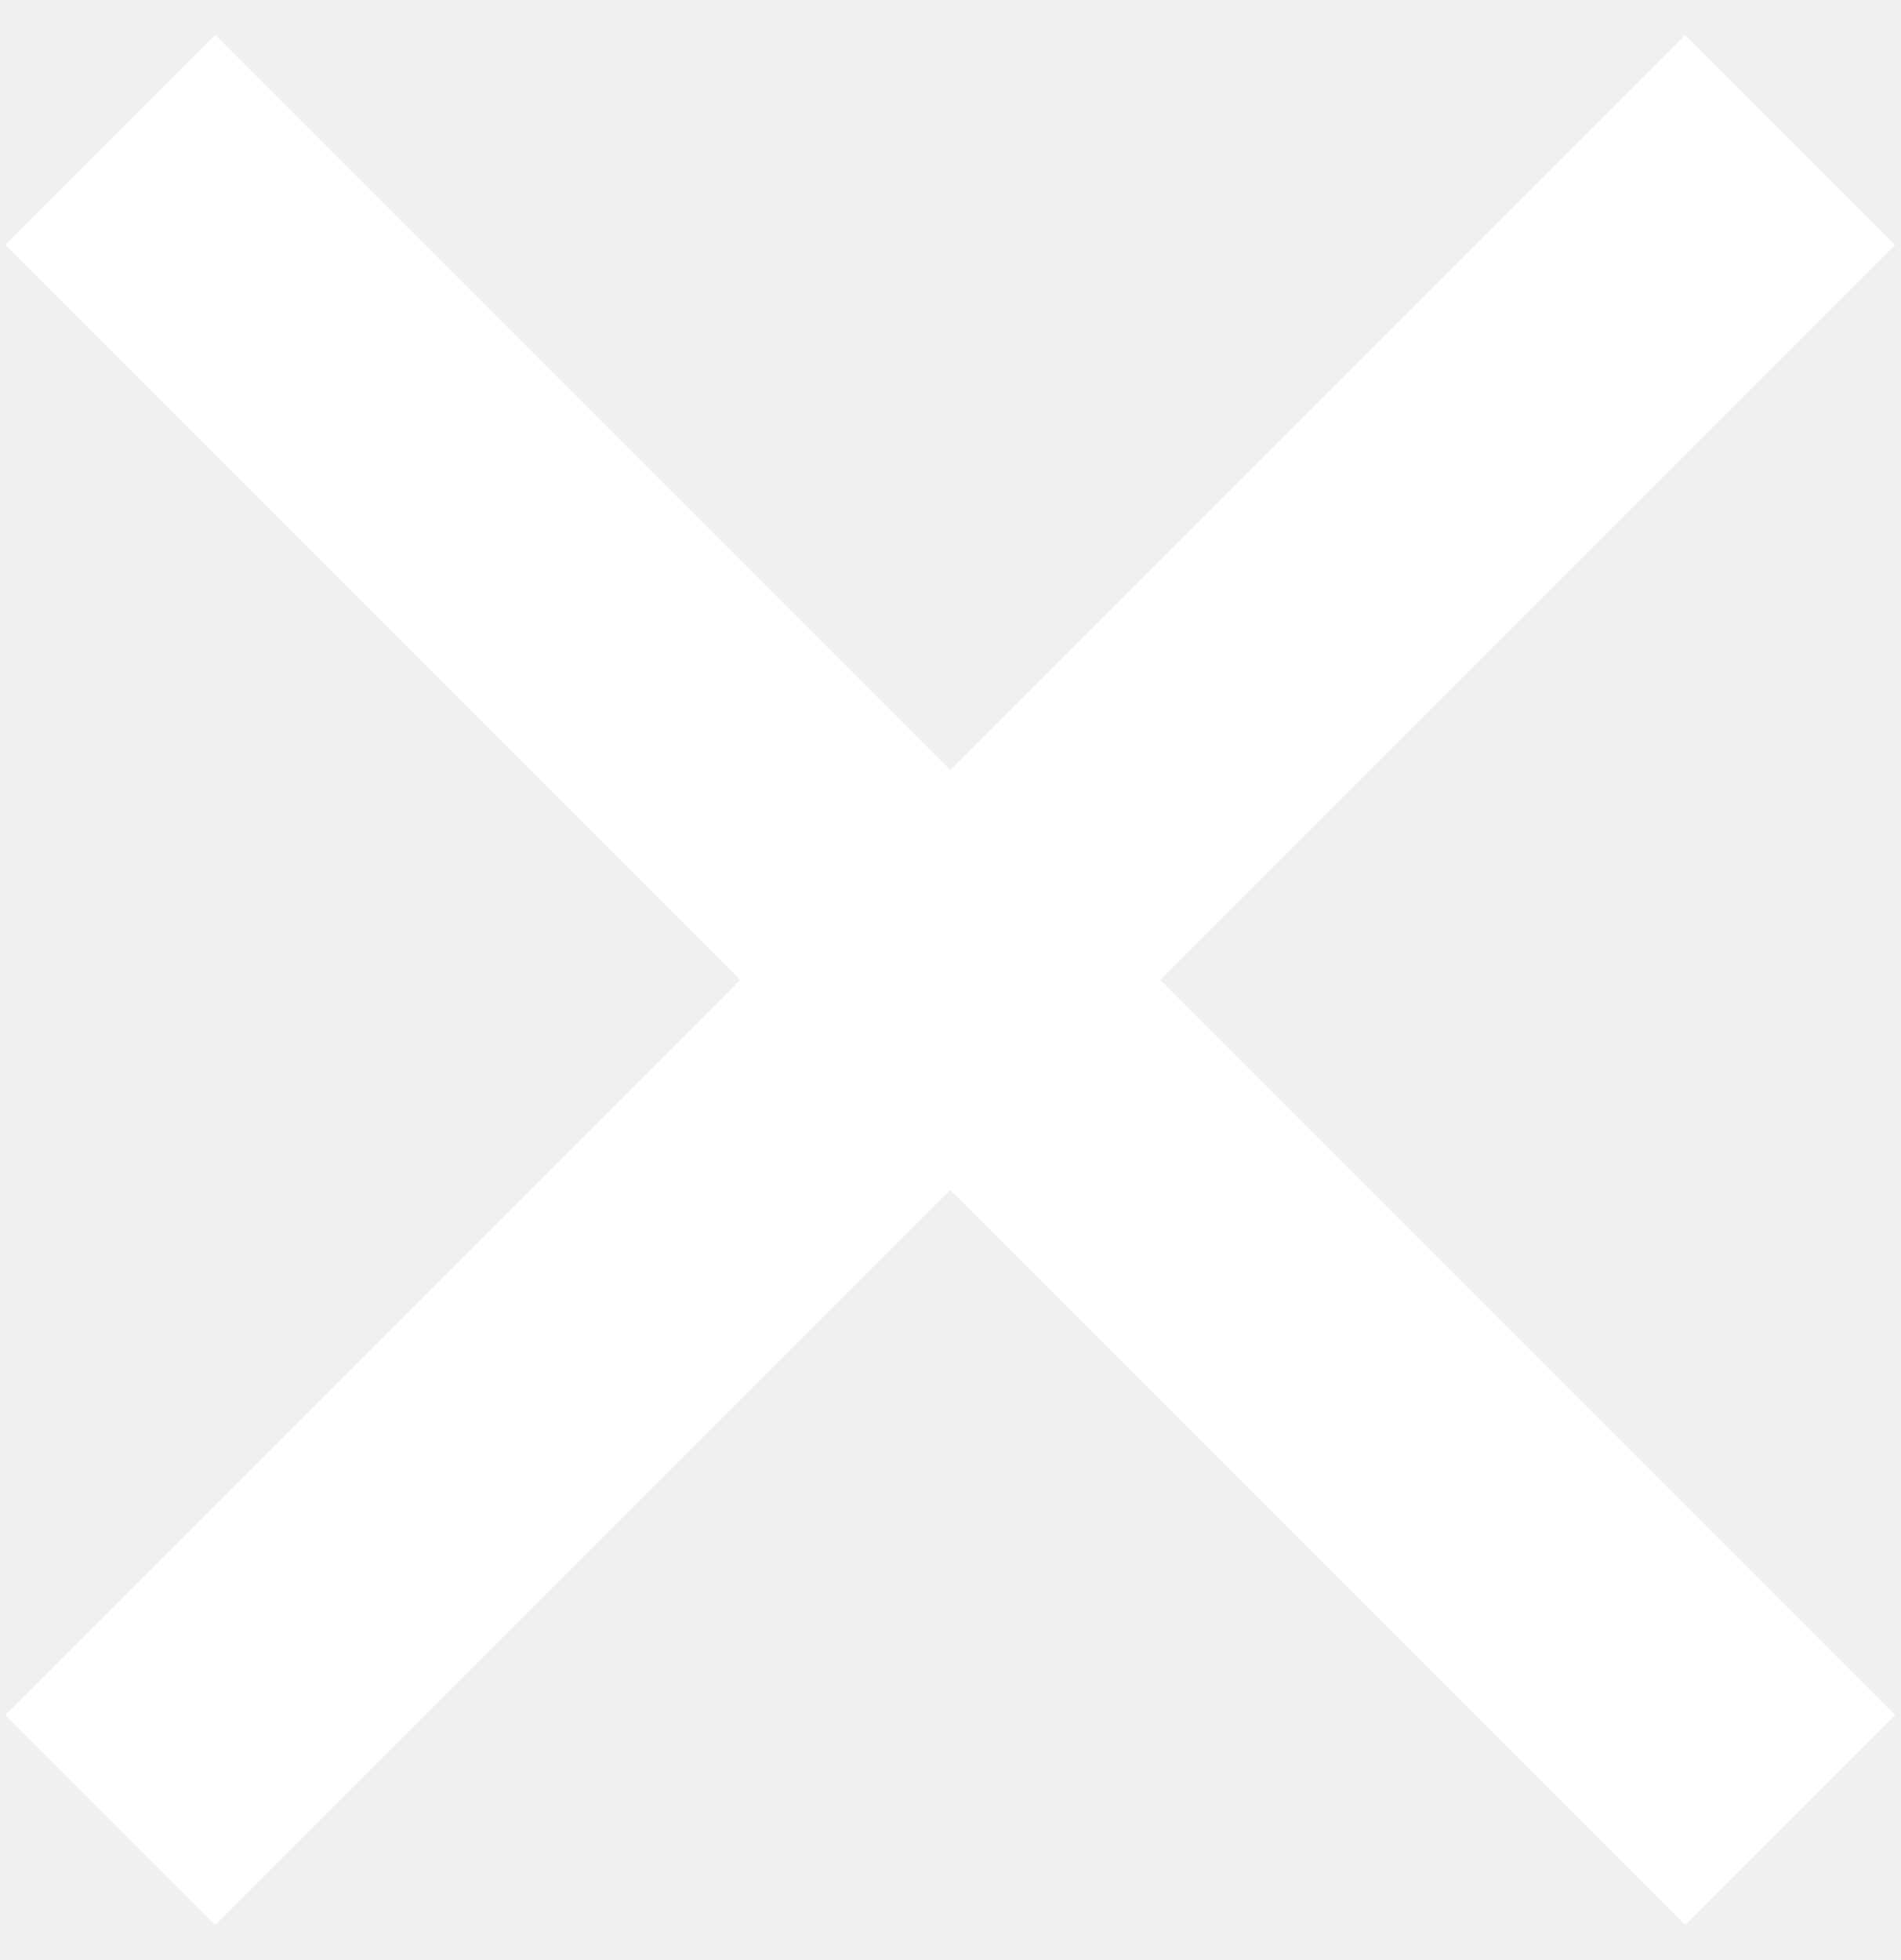
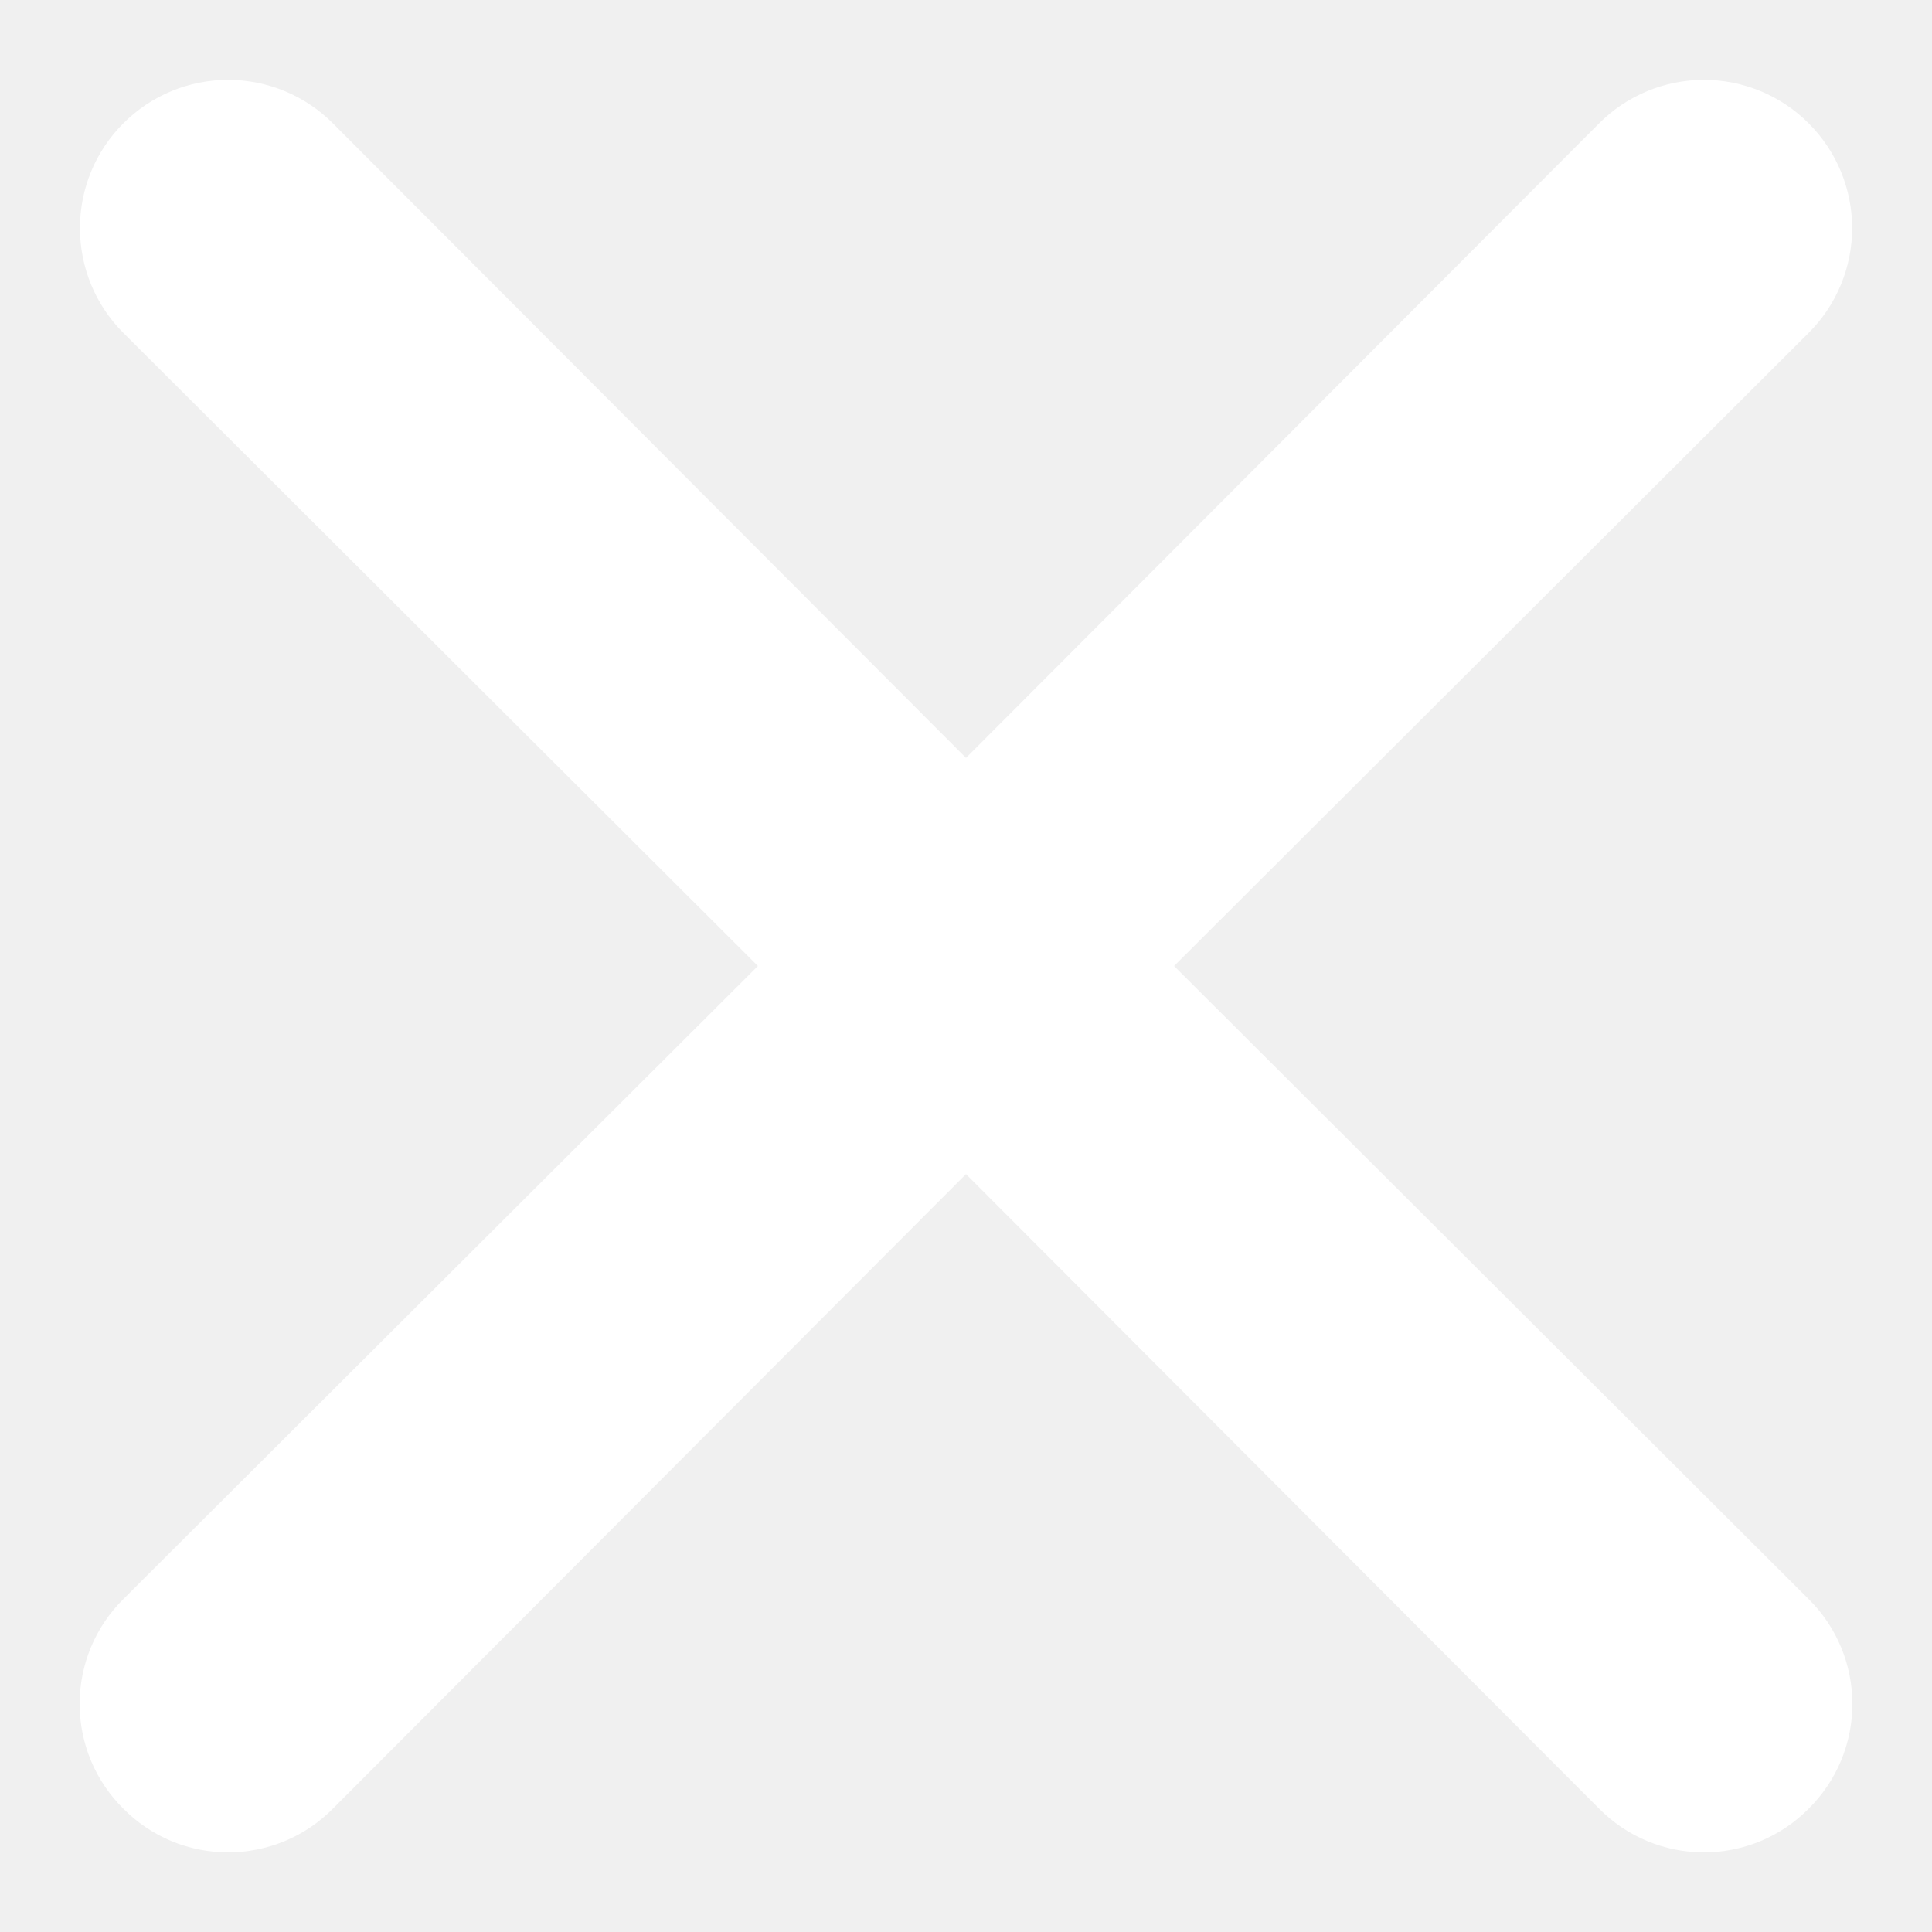
- <svg xmlns="http://www.w3.org/2000/svg" width="32px" height="33px">
-   <path fill-rule="evenodd" fill="rgb(255, 255, 255)" d="M3.626,0.590 L31.910,28.874 L28.374,32.410 L0.090,4.126 L3.626,0.590 Z" />
-   <path fill-rule="evenodd" fill="rgb(255, 255, 255)" d="M28.374,0.590 L0.090,28.874 L3.626,32.410 L31.910,4.126 L28.374,0.590 Z" />
+ <svg xmlns="http://www.w3.org/2000/svg" width="24" height="24" viewBox="0 0 24 24" fill="none">
+   <path d="M14.585 12L22.468 4.135C22.814 3.79 23.008 3.322 23.008 2.833C23.008 2.345 22.814 1.877 22.468 1.532C22.123 1.186 21.655 0.992 21.167 0.992C20.678 0.992 20.21 1.186 19.865 1.532L12 9.415L4.135 1.532C3.79 1.186 3.322 0.992 2.833 0.992C2.345 0.992 1.877 1.186 1.532 1.532C1.186 1.877 0.993 2.345 0.993 2.833C0.993 3.322 1.186 3.79 1.532 4.135L9.415 12L1.532 19.865C1.36 20.035 1.223 20.238 1.13 20.462C1.037 20.685 0.989 20.925 0.989 21.167C0.989 21.409 1.037 21.648 1.13 21.872C1.223 22.095 1.36 22.298 1.532 22.468C1.702 22.64 1.905 22.777 2.128 22.87C2.352 22.963 2.591 23.011 2.833 23.011C3.075 23.011 3.315 22.963 3.538 22.87C3.762 22.777 3.965 22.64 4.135 22.468L12 14.585L19.865 22.468C20.035 22.64 20.238 22.777 20.462 22.87C20.685 22.963 20.925 23.011 21.167 23.011C21.409 23.011 21.648 22.963 21.872 22.87C22.095 22.777 22.298 22.64 22.468 22.468C22.64 22.298 22.777 22.095 22.87 21.872C22.963 21.648 23.011 21.409 23.011 21.167C23.011 20.925 22.963 20.685 22.87 20.462C22.777 20.238 22.64 20.035 22.468 19.865L14.585 12Z" fill="white" />
</svg>
